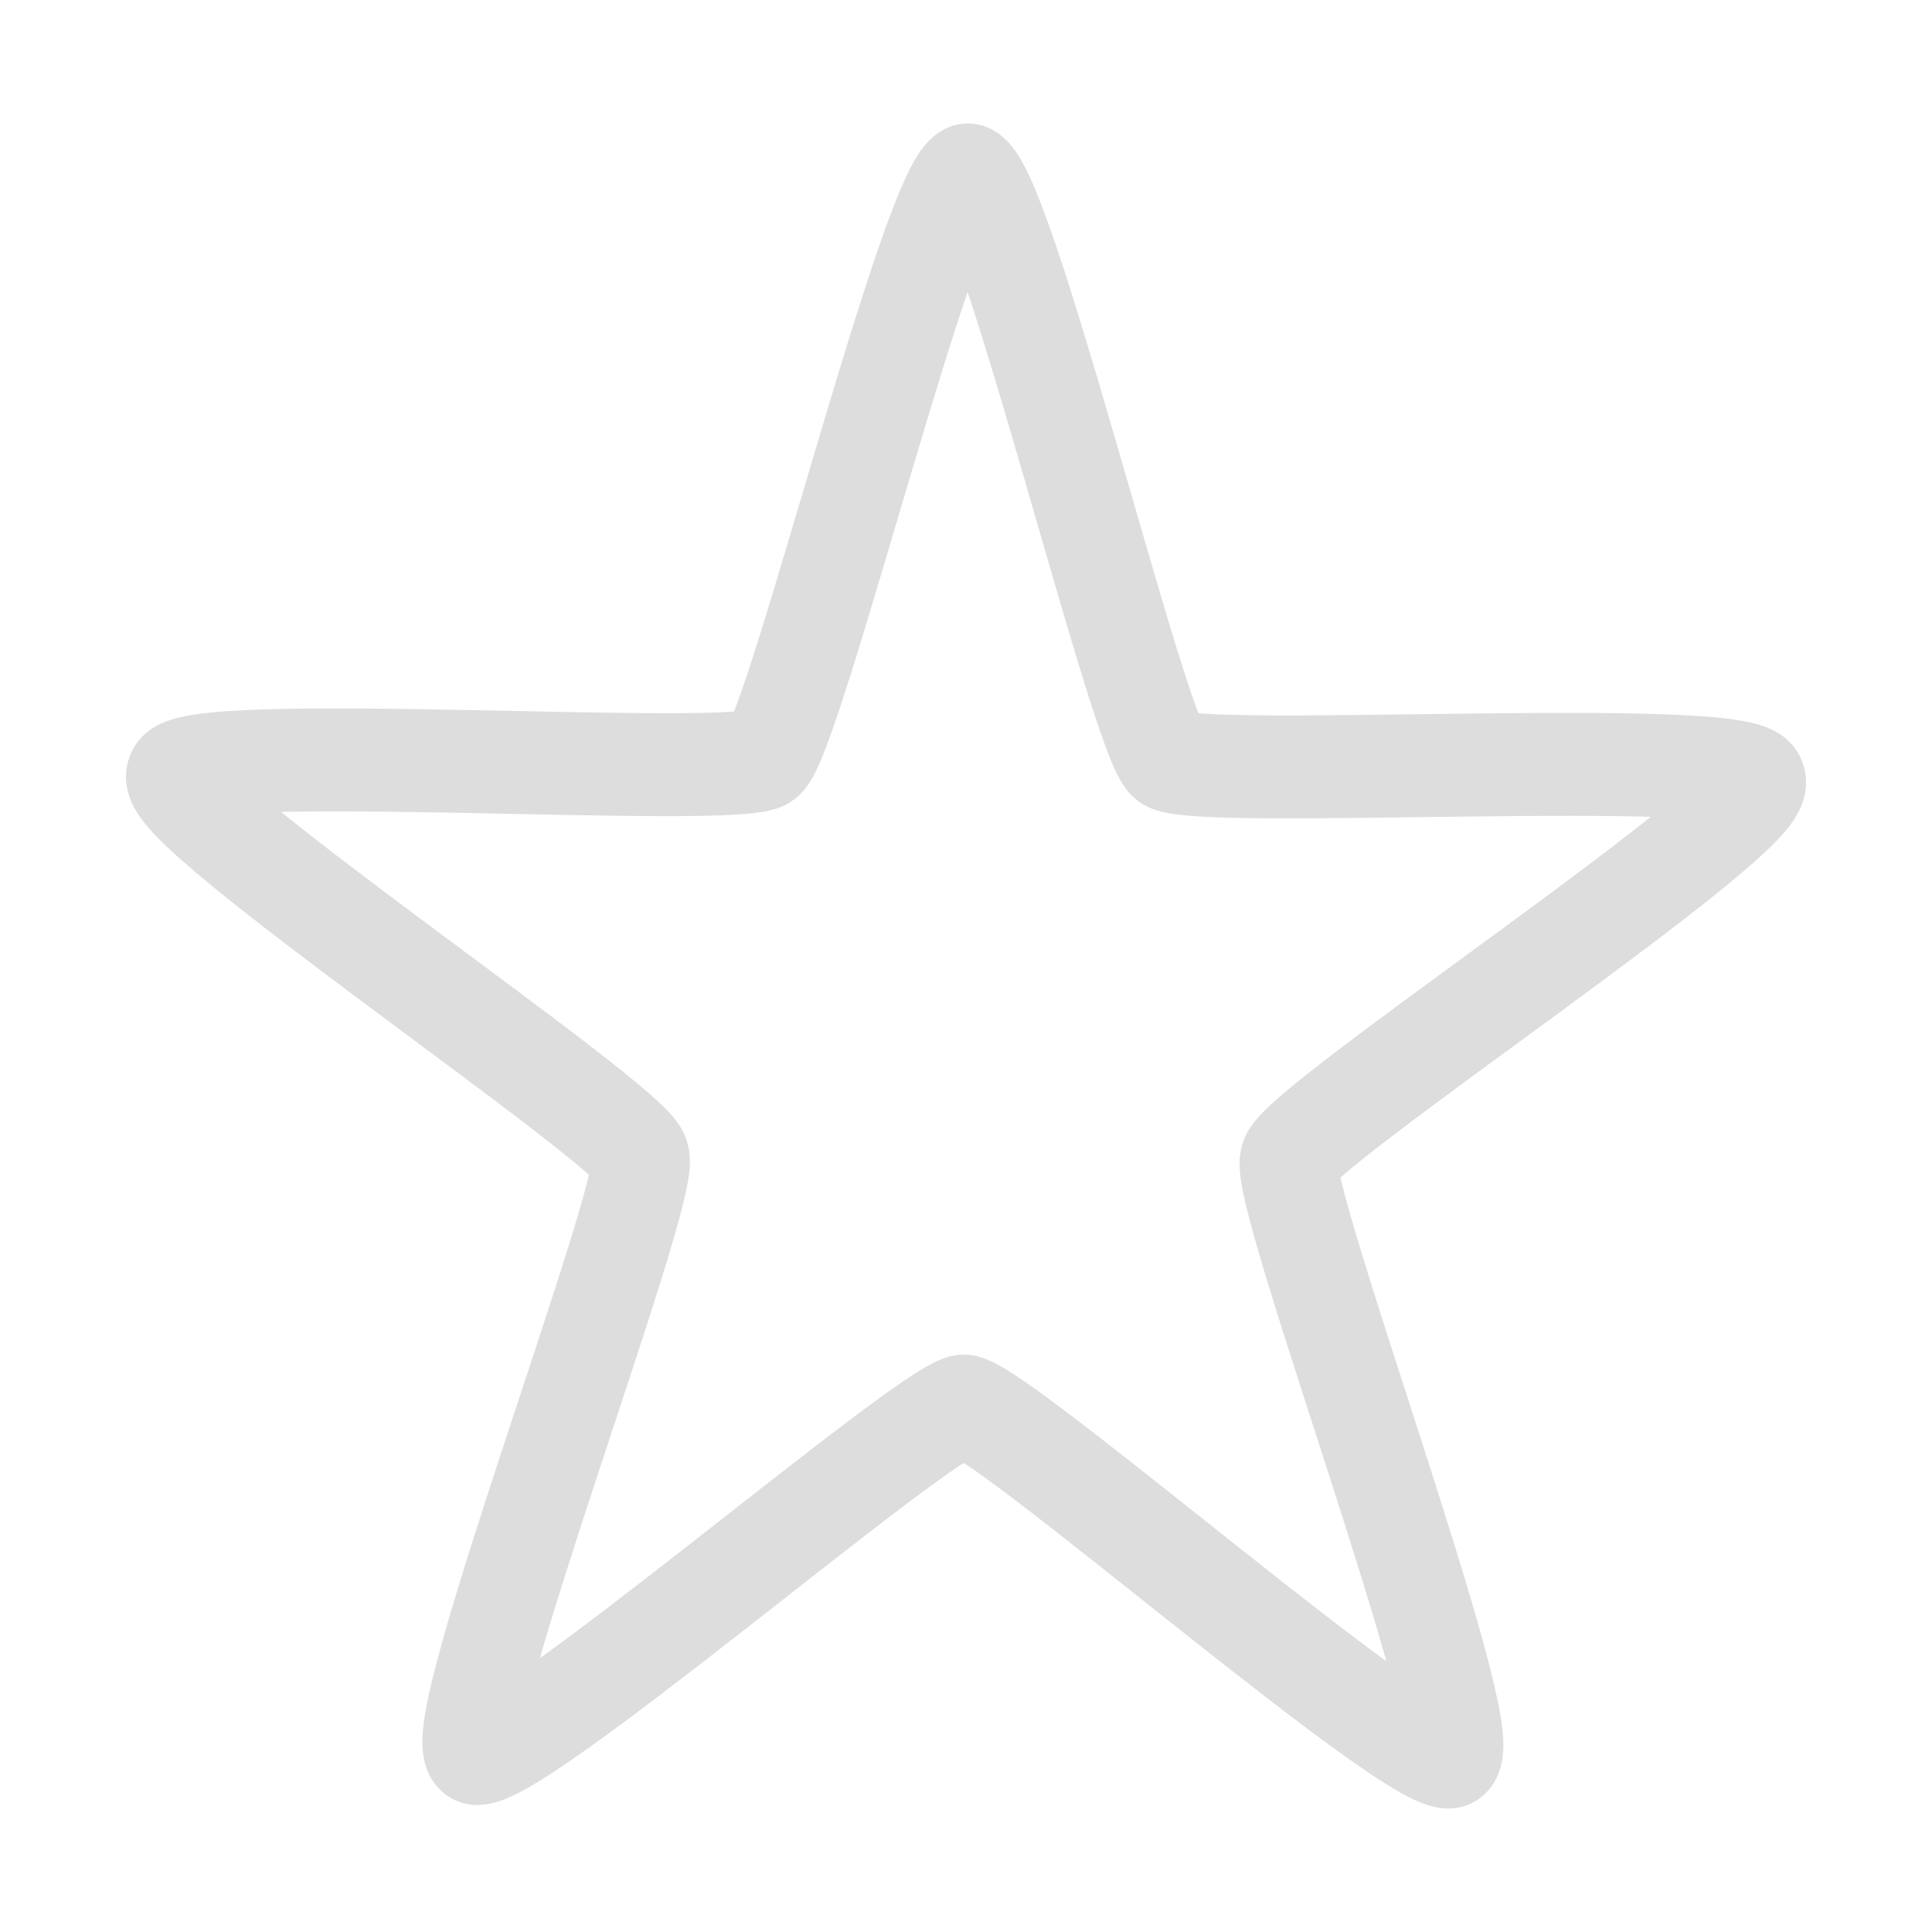
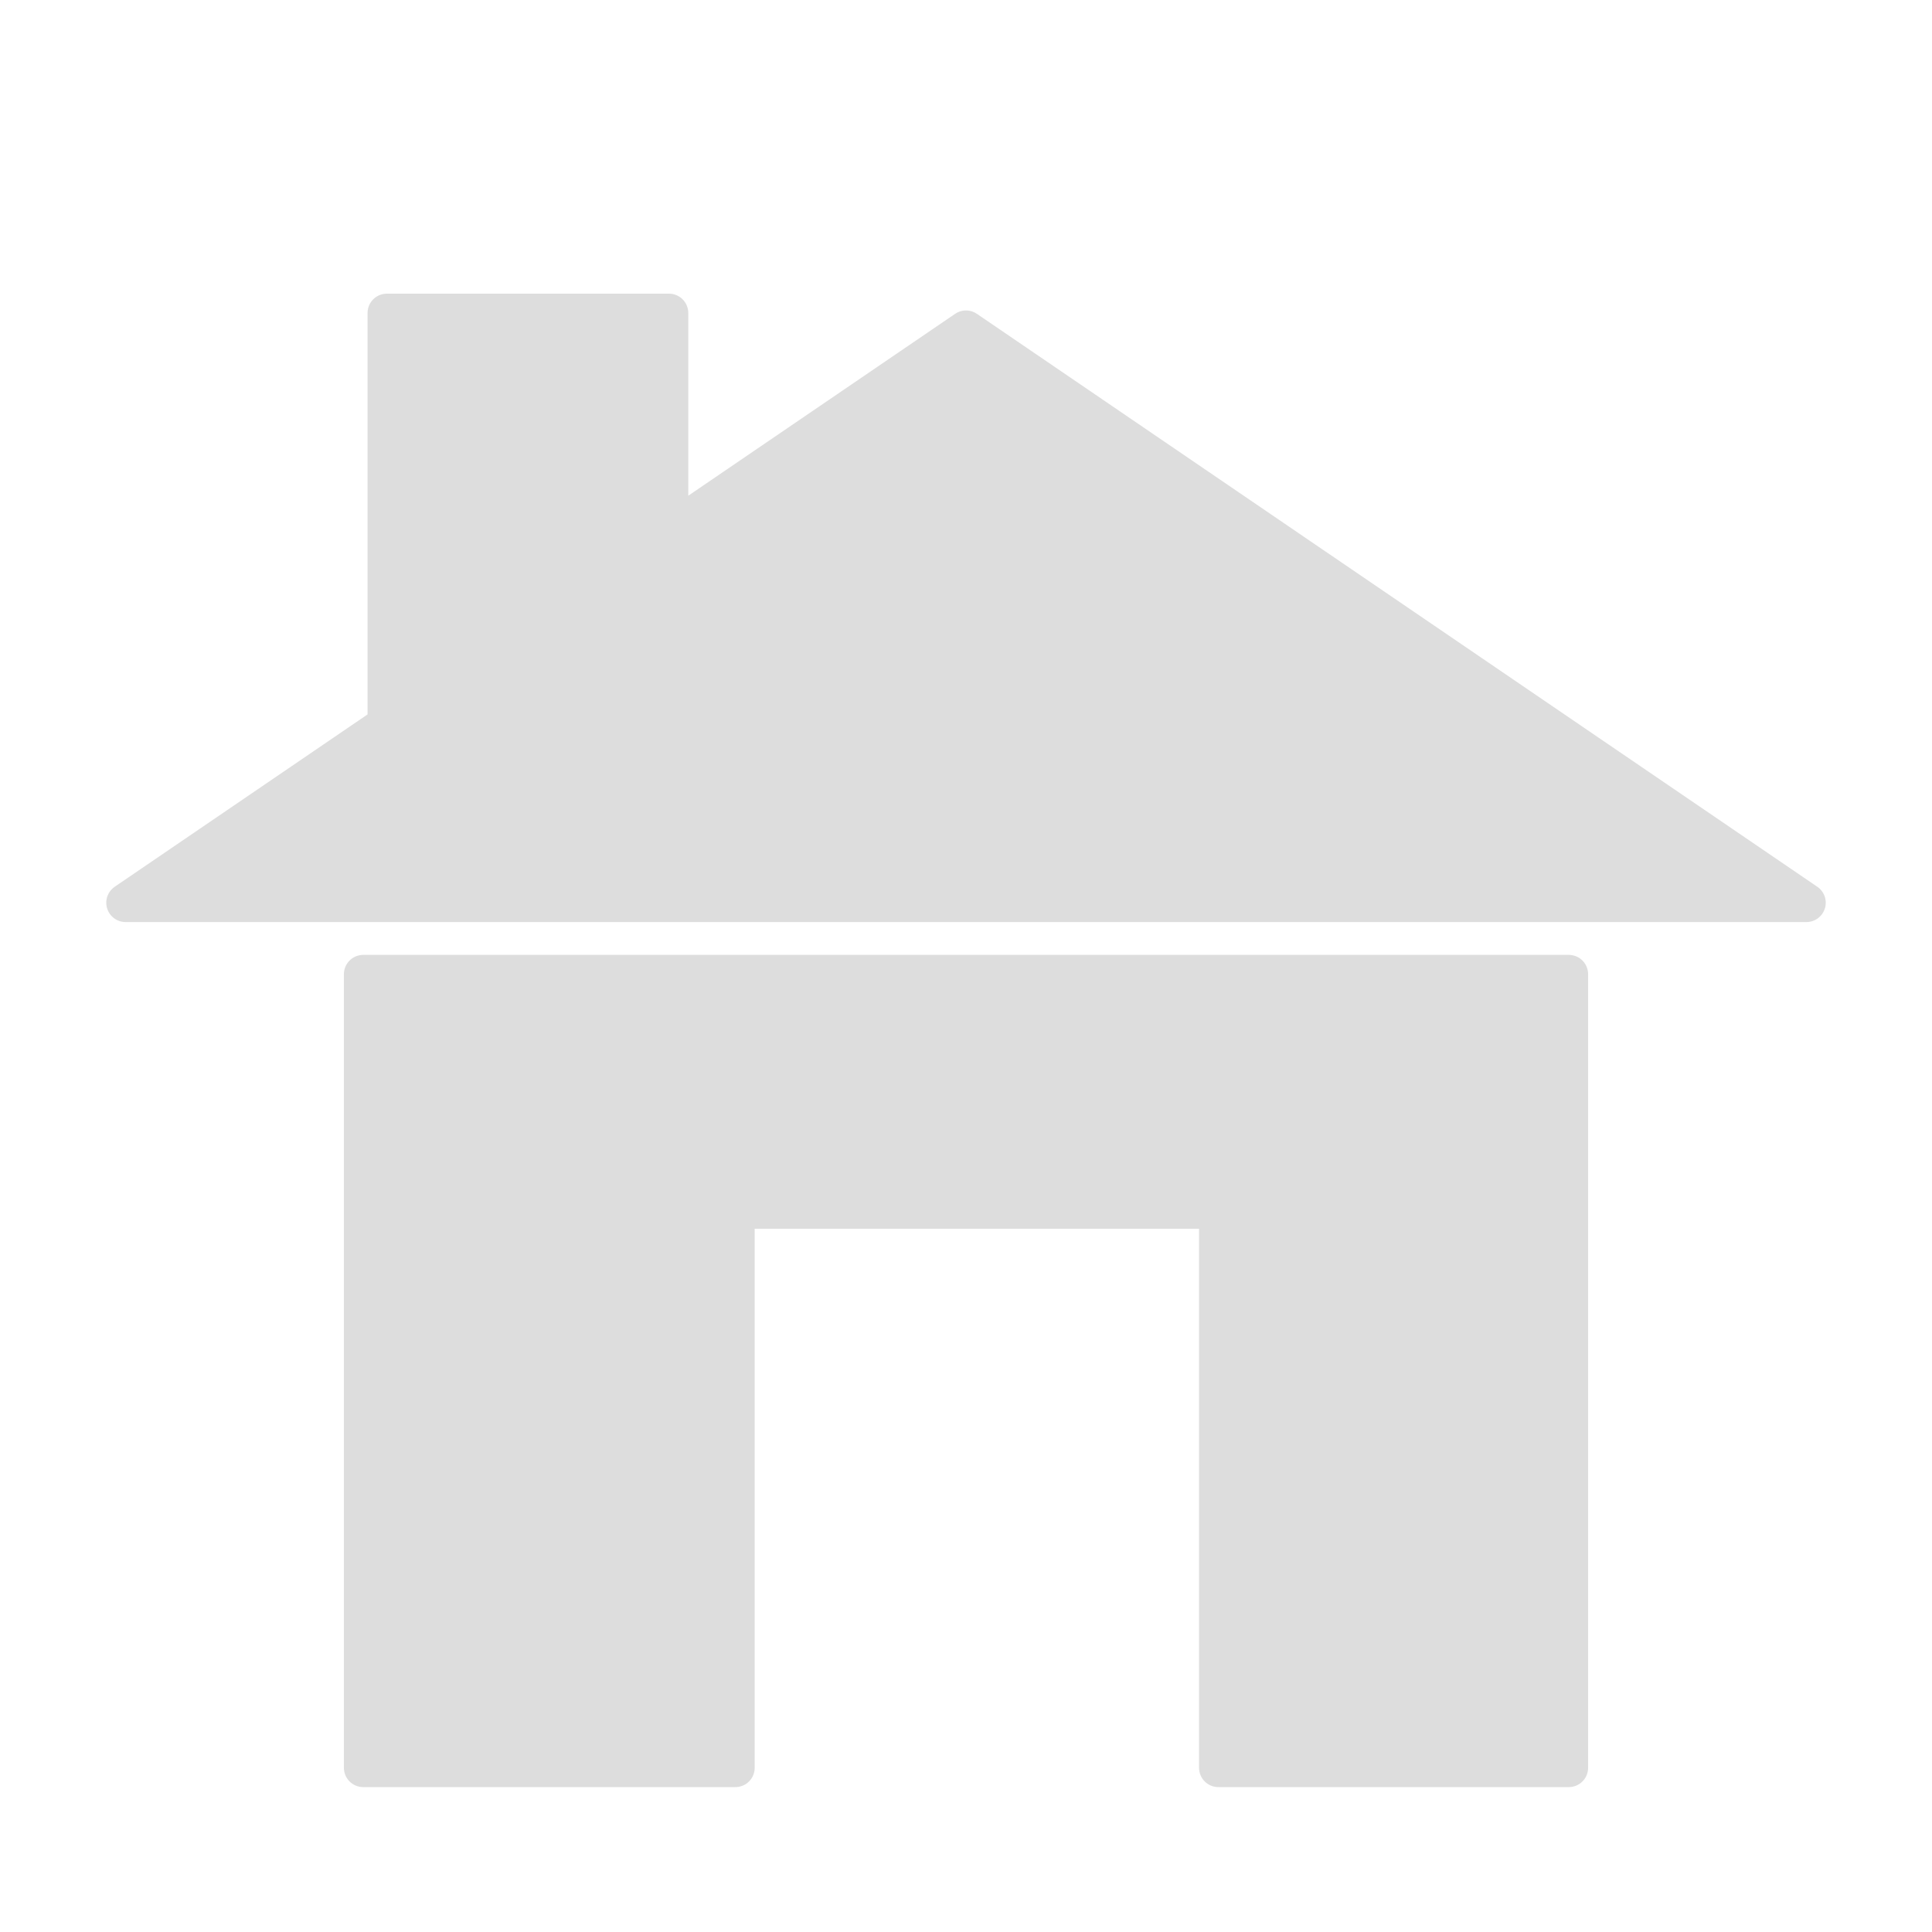
<svg xmlns="http://www.w3.org/2000/svg" width="250" height="250" id="svg2" version="1.1">
-   <defs id="defs4" />
-   <g id="layer1" transform="translate(0,-802.3622)">
-     <path style="fill:none;stroke:#dddddd;stroke-width:12.067;stroke-miterlimit:4;stroke-opacity:1;stroke-dasharray:none" id="path2985" d="m 285.37,400.212 c -3.623,2.43 -22.858,67.584 -27.218,67.42 -4.359,-0.164 -18.644,-66.58 -22.075,-69.275 -3.43,-2.695 -71.34,-0.855 -72.531,-5.052 -1.191,-4.197 57.56,-38.306 59.063,-42.401 1.503,-4.095 -21.232,-68.113 -17.609,-70.542 3.623,-2.43 54.218,42.905 58.578,43.069 4.359,0.164 58.218,-41.241 61.648,-38.546 3.43,2.695 -24.051,64.823 -22.86,69.02 1.191,4.197 57.213,42.624 55.71,46.72 -1.503,4.095 -69.083,-2.842 -72.706,-0.413 z" transform="matrix(0.8711794,0.617993,-0.5885443,0.9147701,111.6694,441.8409)" />
+   <defs id="defs4">
+     <marker orient="auto" refY="0" refX="0" id="Arrow1Lstart" style="overflow:visible">
+       <path id="path3925" d="M 0,0 5,-5 -12.5,0 5,5 0,0 z" style="fill-rule:evenodd;stroke:#000000;stroke-width:1pt" transform="matrix(0.8,0,0,0.8,10,0)" />
+     </marker>
+   </defs>
+   <g id="layer1" transform="translate(-178.0087,-432.75)">
+     <path style="fill:#dddddd;fill-opacity:1;fill-rule:evenodd;stroke:#dddddd;stroke-width:5;stroke-linecap:round;stroke-linejoin:round;stroke-miterlimit:4;stroke-opacity:1;stroke-dasharray:none" d="m 225.009,558.812 0,102.688 48.156,0 0,-72.25 62.5,0 0,72.25 7.344,0 31.156,0 6.844,0 0,-102.688 -156,0 z" id="rect2985" />
+     <path style="fill:#dddddd;fill-opacity:1;fill-rule:evenodd;stroke:#dddddd;stroke-width:5;stroke-linecap:round;stroke-linejoin:round;stroke-miterlimit:4;stroke-opacity:1;stroke-dasharray:none" d="m 228.071,473.25 0,53.267 -33.812,23.046 217.5,0 -108.75,-74.138 -38.438,26.198 0,-28.373 -36.5,0 z" id="path3763" />
  </g>
</svg>
